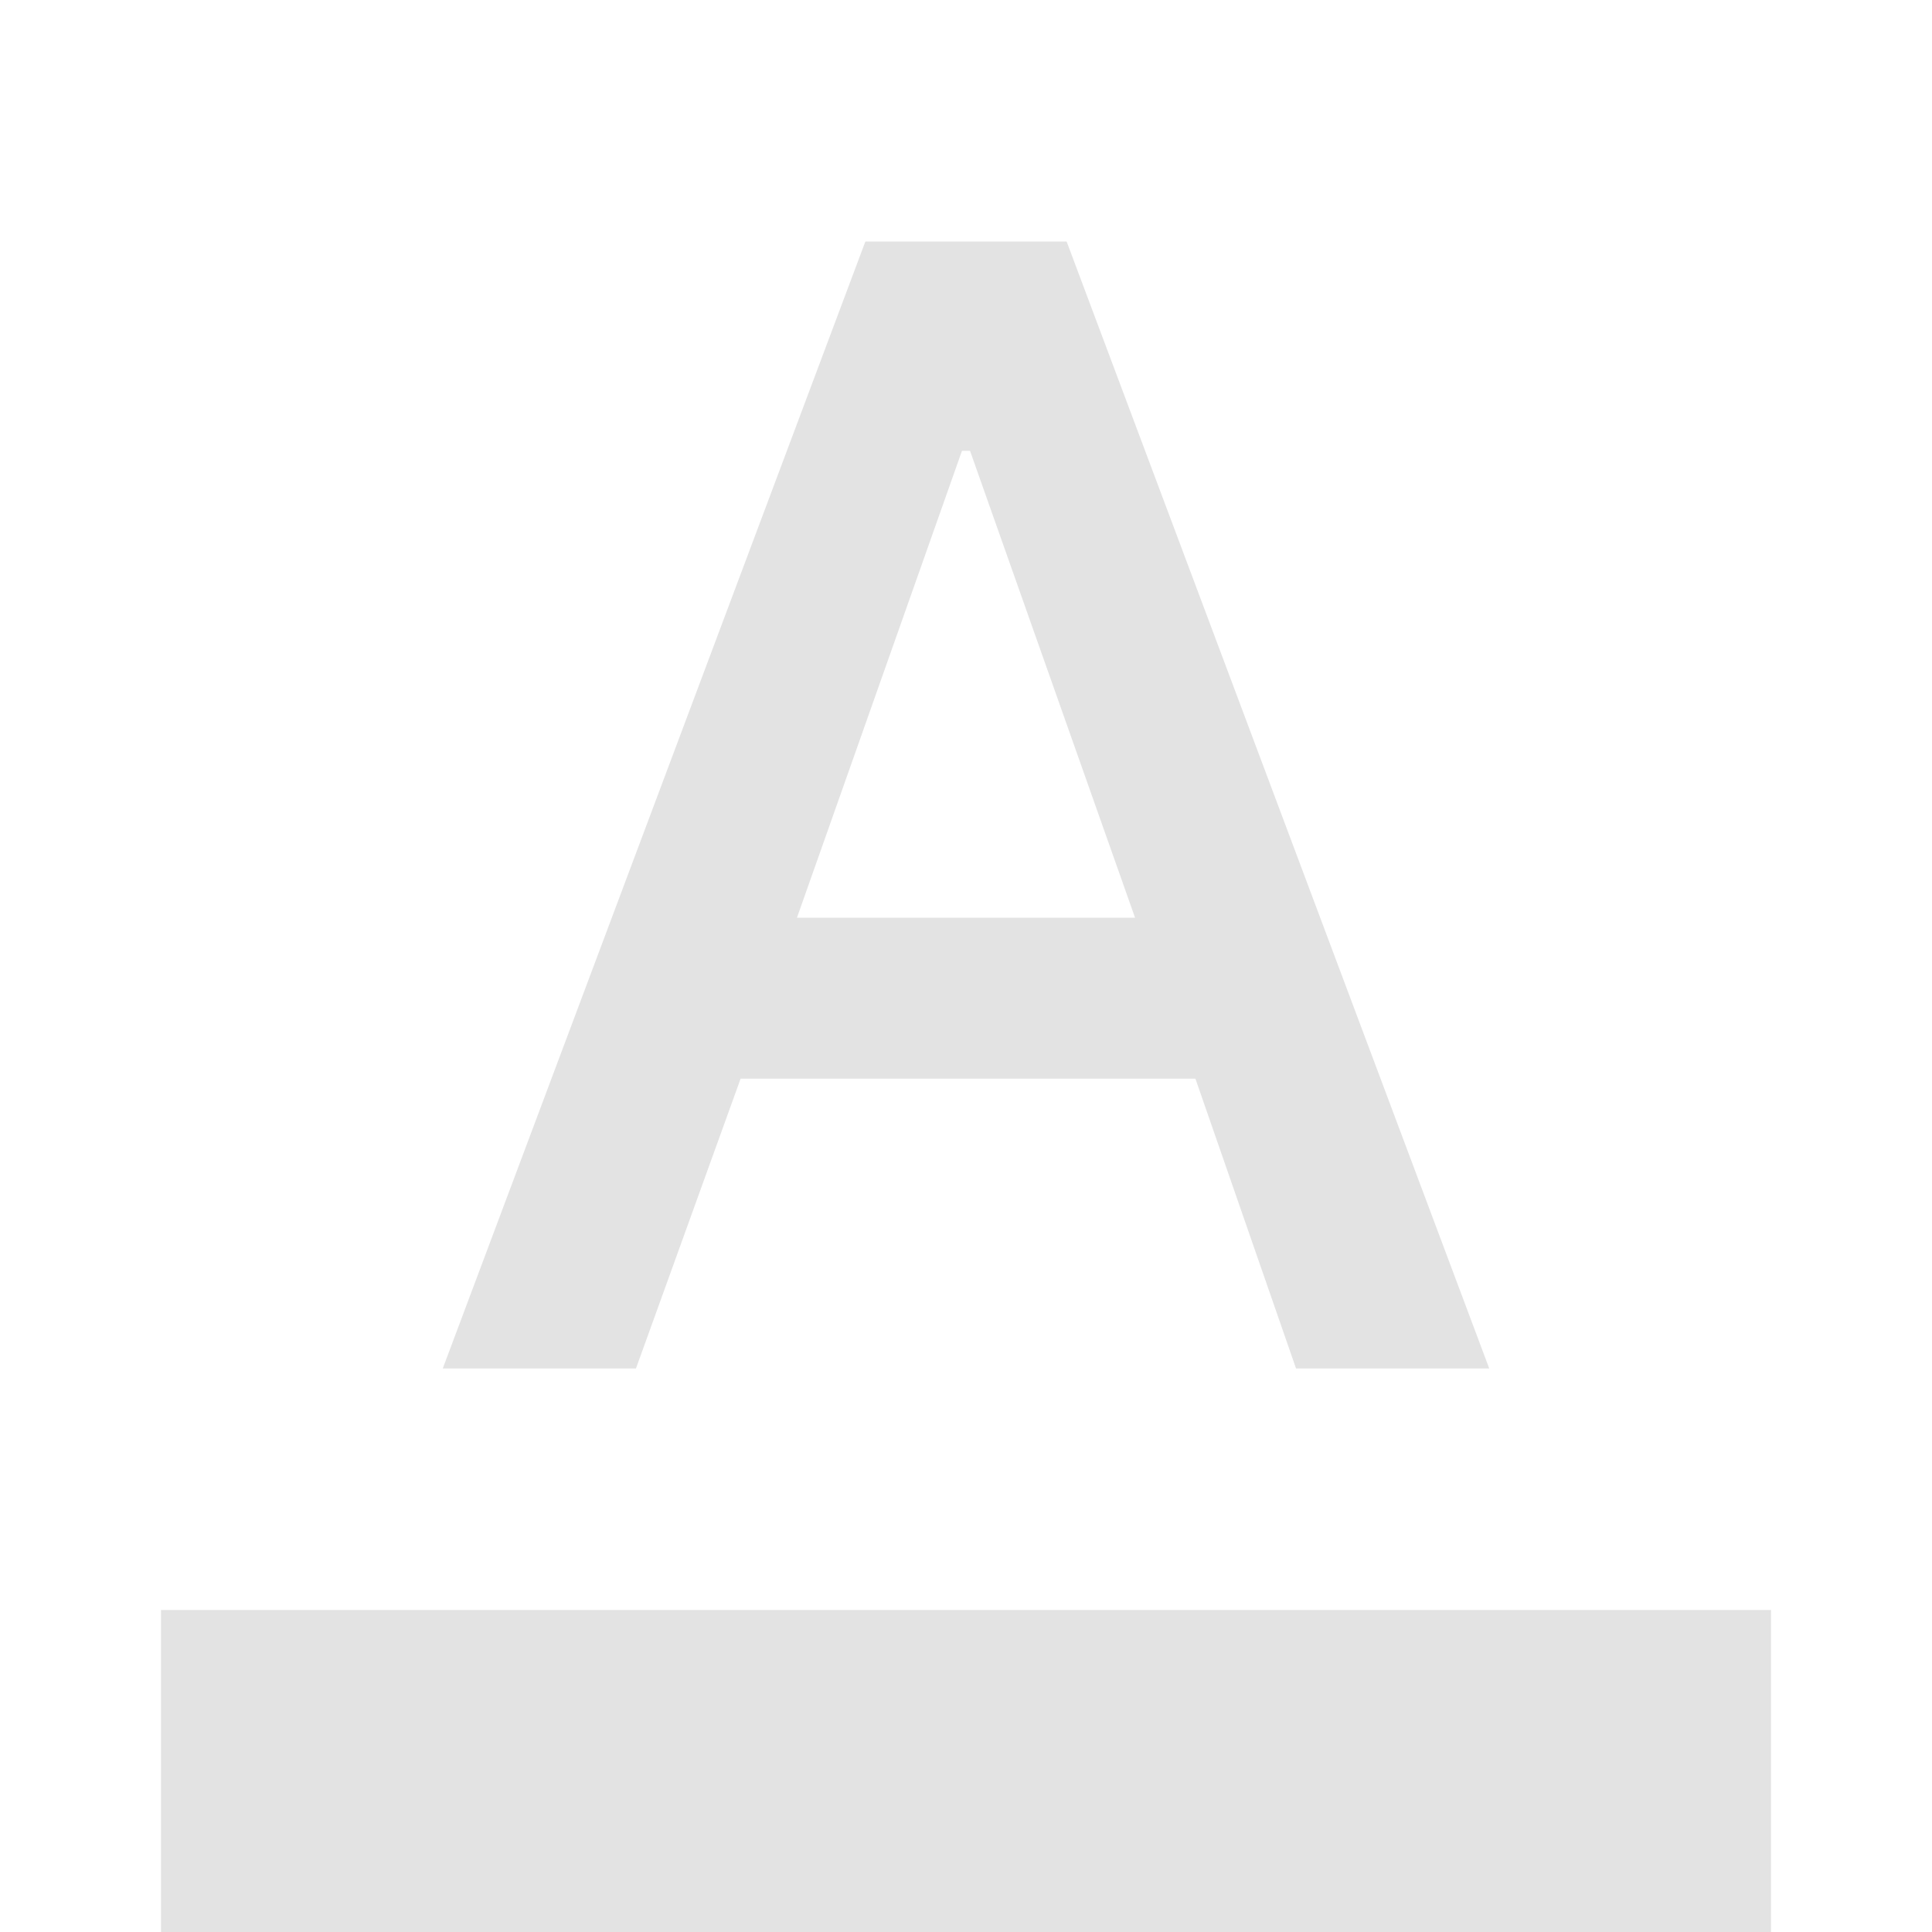
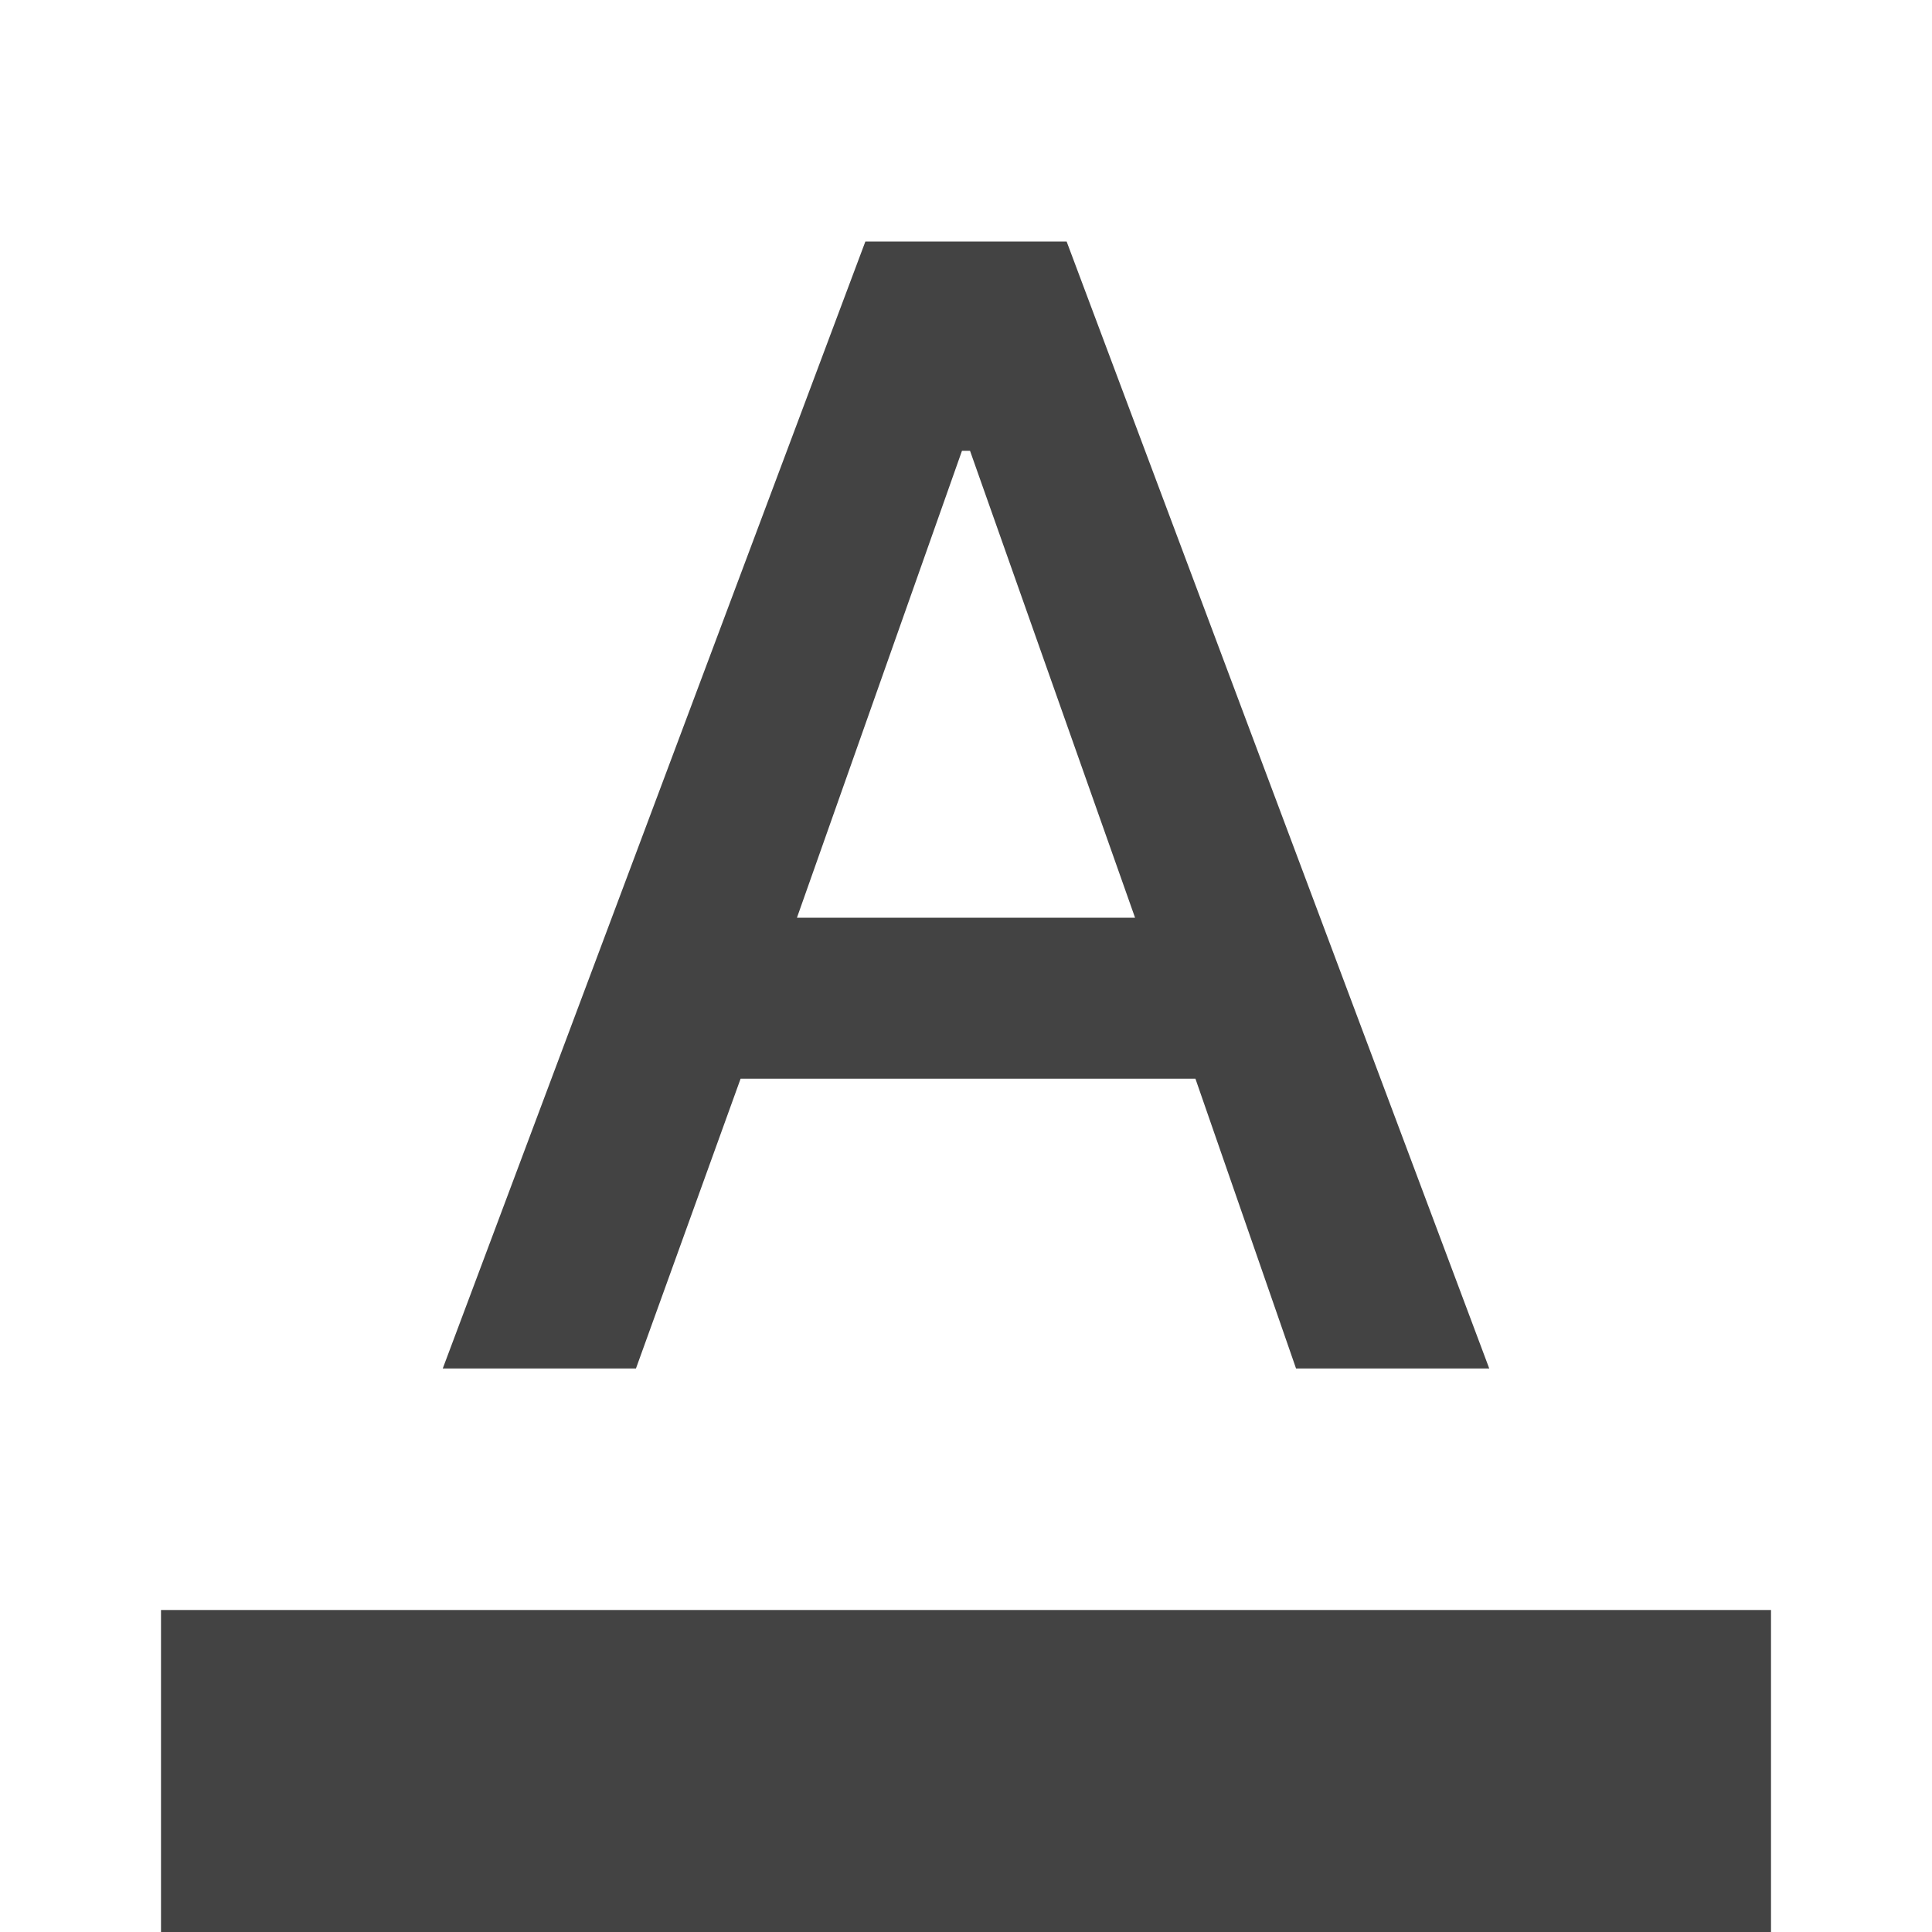
- <svg xmlns="http://www.w3.org/2000/svg" height="24px" viewBox="0 -960 960 960" width="24px" fill="#e3e3e3">
+ <svg xmlns="http://www.w3.org/2000/svg" height="24px" viewBox="0 -960 960 960" width="24px" fill="#434343">
  <path d="M80 0v-160h800V0H80Zm140-280 210-560h100l210 560h-96l-50-144H368l-52 144h-96Zm176-224h168l-82-232h-4l-82 232Z" />
</svg>
